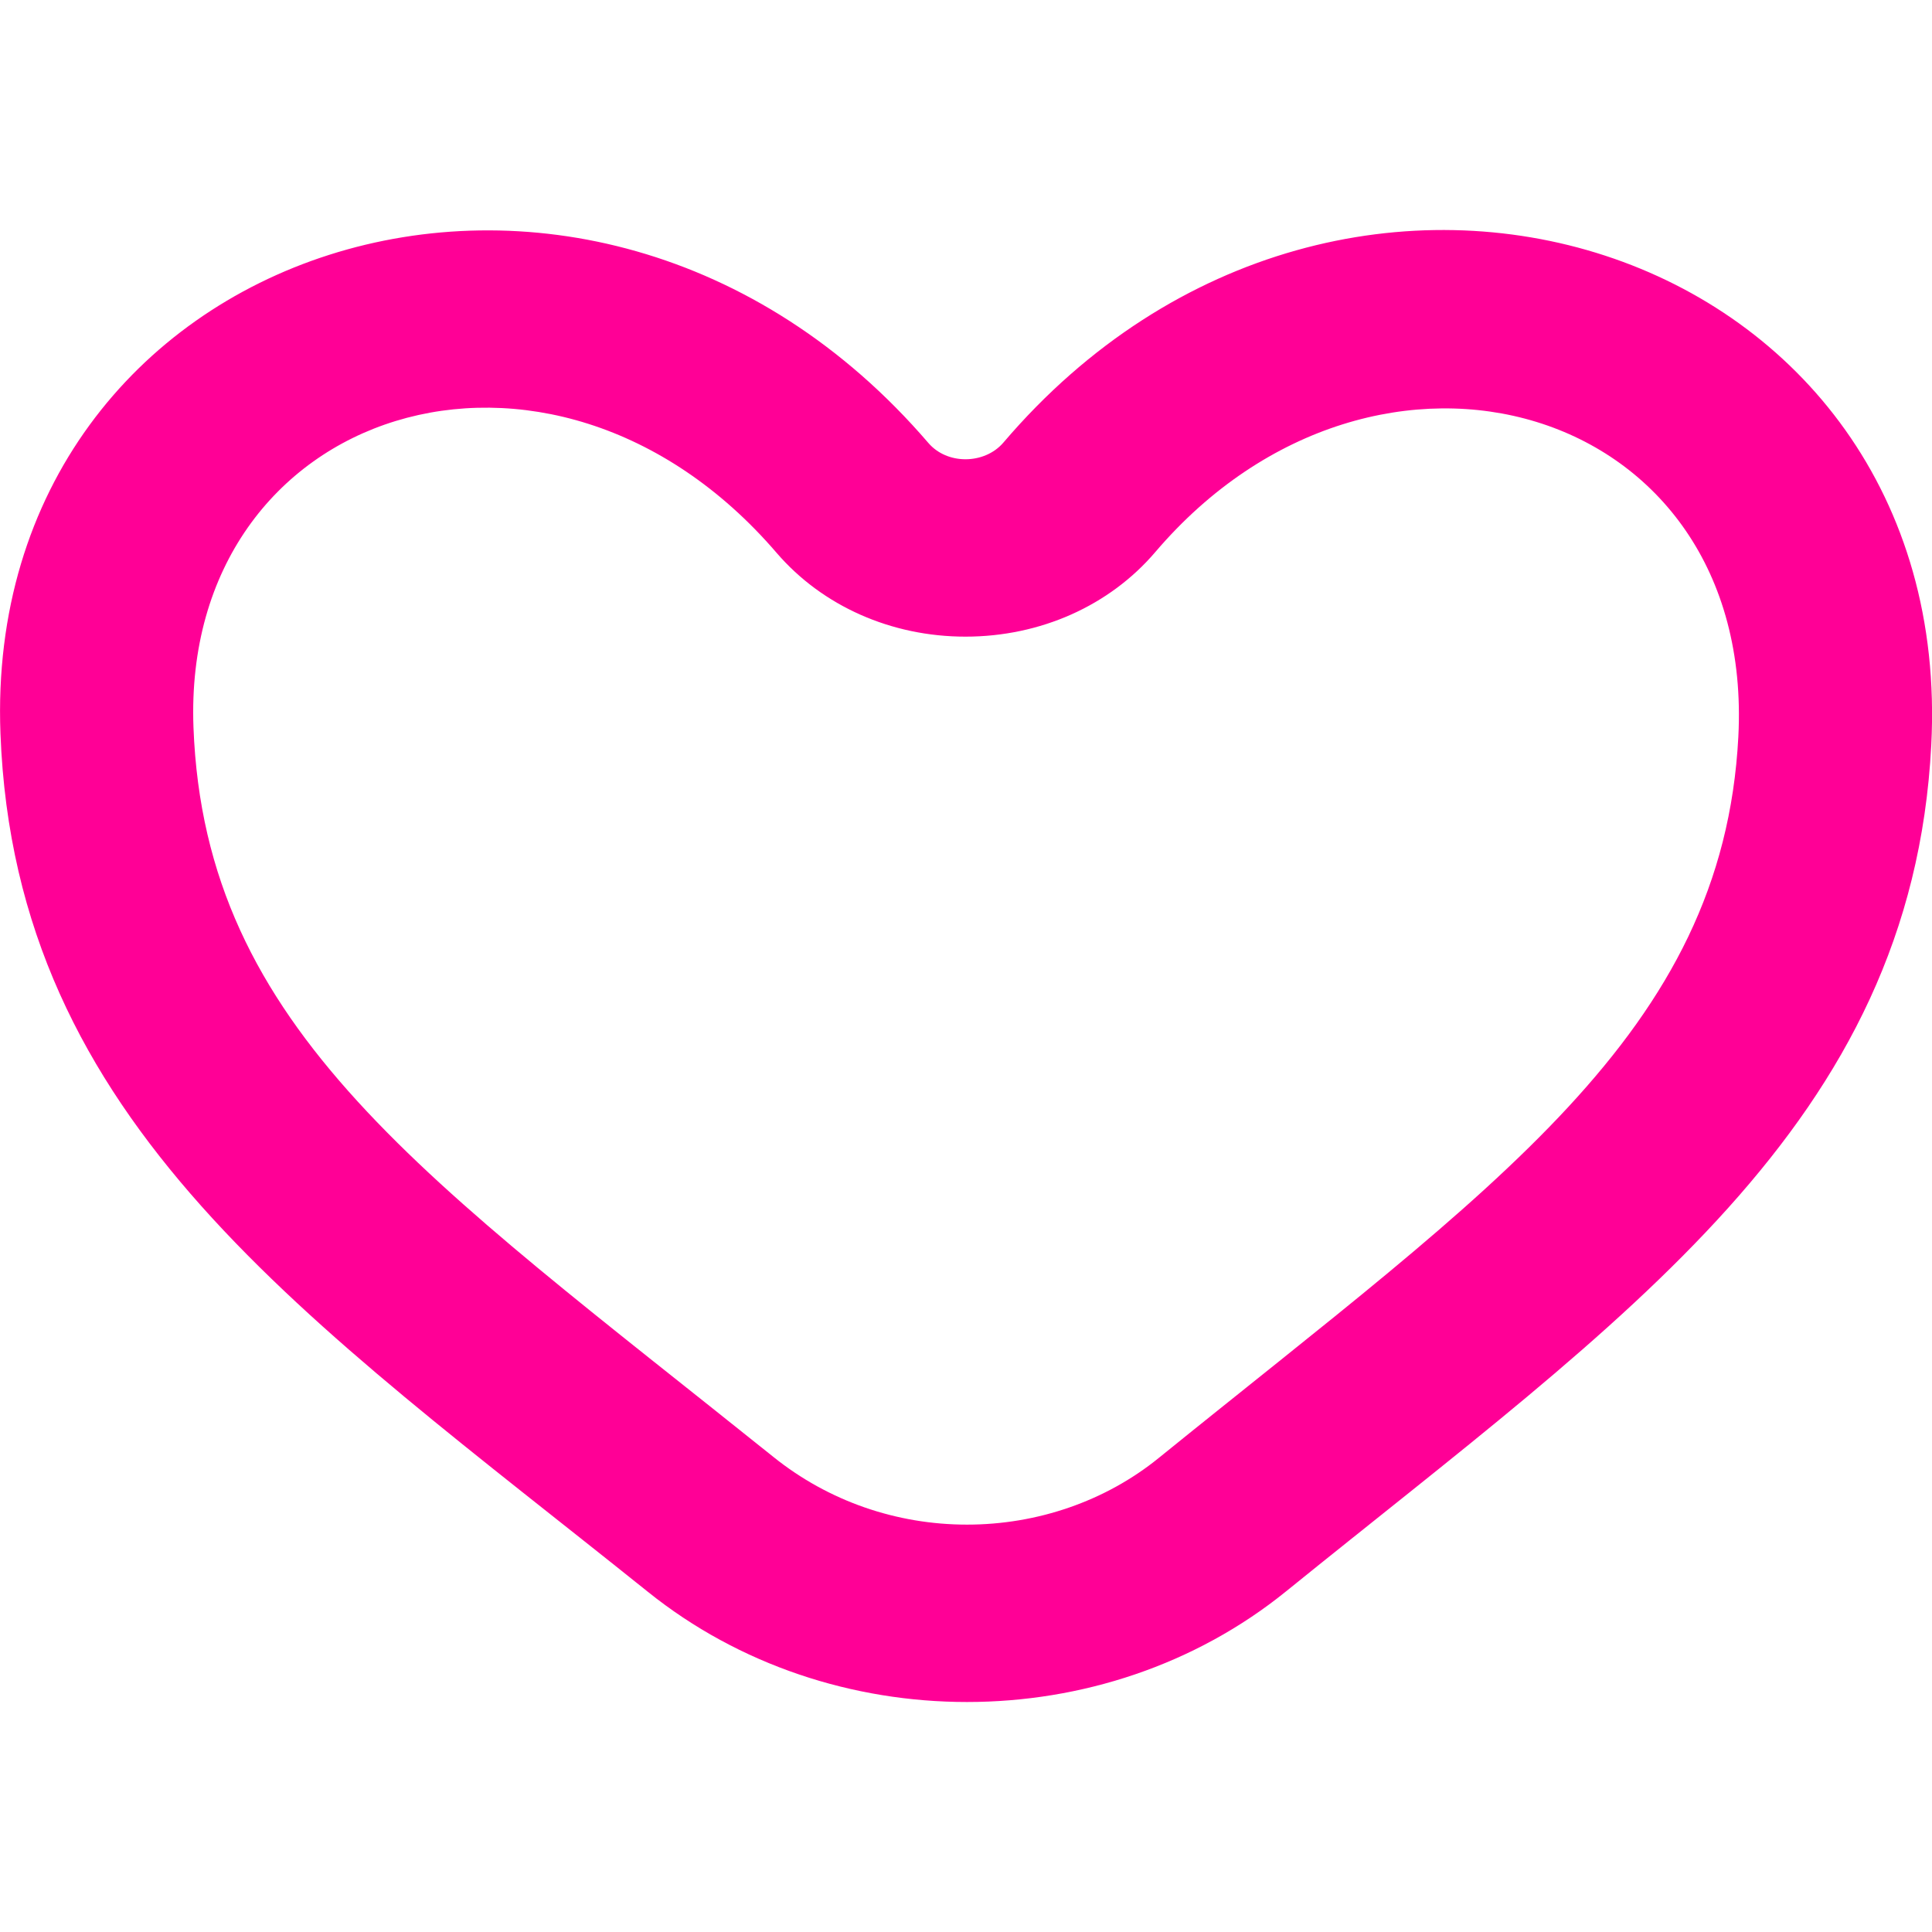
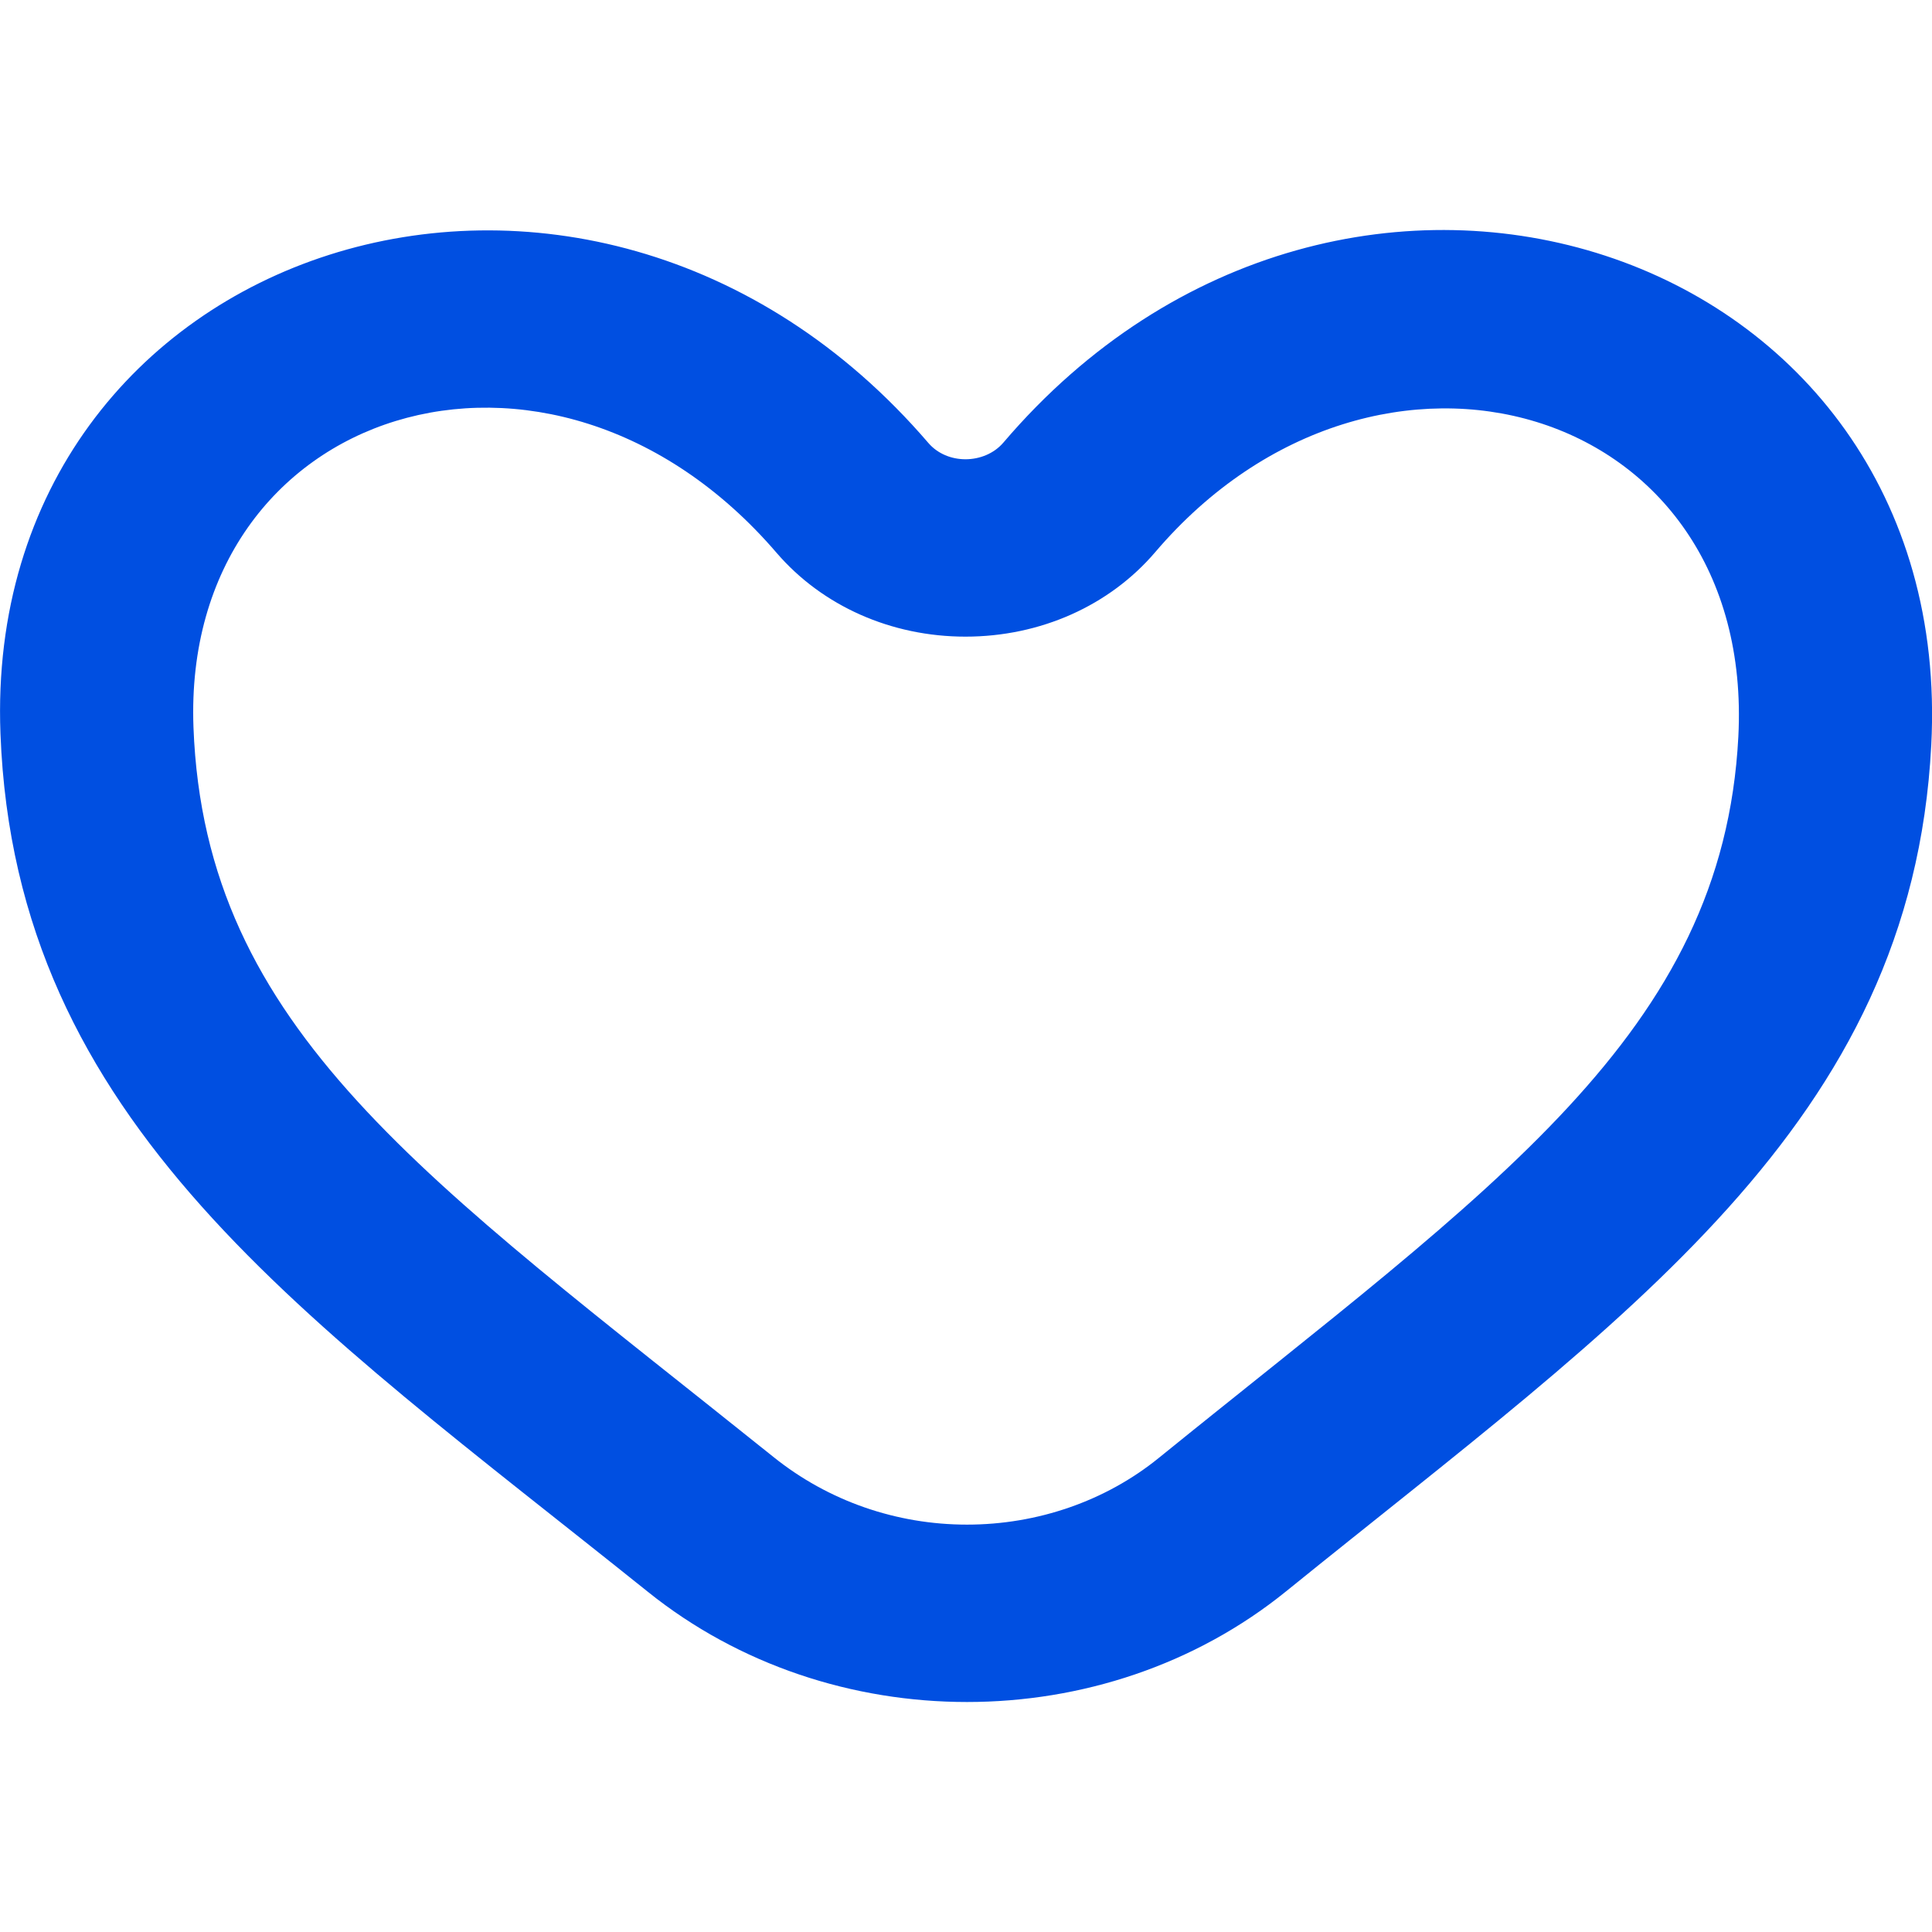
<svg xmlns="http://www.w3.org/2000/svg" width="64px" height="64px" viewBox="0 -2.5 21 21" version="1.1">
  <defs>

</defs>
  <g id="Page-1" stroke="none" stroke-width="1" fill="none" fill-rule="evenodd">
-     <g id="Dribbble-Light-Preview" transform="translate(-99, -362)" fill="#ff0096">
+     <g id="Dribbble-Light-Preview" transform="translate(-99, -362)" fill="#004FE1">
      <g id="icons" transform="translate(56, 160)">
        <path d="M55.593,215.349 C55.018,215.815 54.278,216.072 53.511,216.072 C52.744,216.072 52.003,215.816 51.405,215.335 C47.631,212.307 45.228,210.701 45.103,207.406 C44.972,203.919 48.983,202.645 51.442,205.51 C51.94,206.088 52.688,206.42 53.494,206.42 C54.308,206.42 55.061,206.084 55.559,205.499 C57.965,202.68 62.083,203.88 61.895,207.508 C61.727,210.735 59.232,212.401 55.593,215.349 M53.907,204.31 C53.804,204.431 53.648,204.492 53.494,204.492 C53.343,204.492 53.193,204.433 53.092,204.316 C49.372,199.983 42.803,202.141 43.005,207.473 C43.165,211.716 46.324,213.82 50.043,216.803 C51.037,217.601 52.274,218 53.511,218 C54.751,218 55.99,217.599 56.982,216.795 C60.66,213.816 63.779,211.726 63.992,207.599 C64.275,202.148 57.617,199.959 53.907,204.31" id="love-[#1489]">

</path>
      </g>
    </g>
  </g>
</svg>
